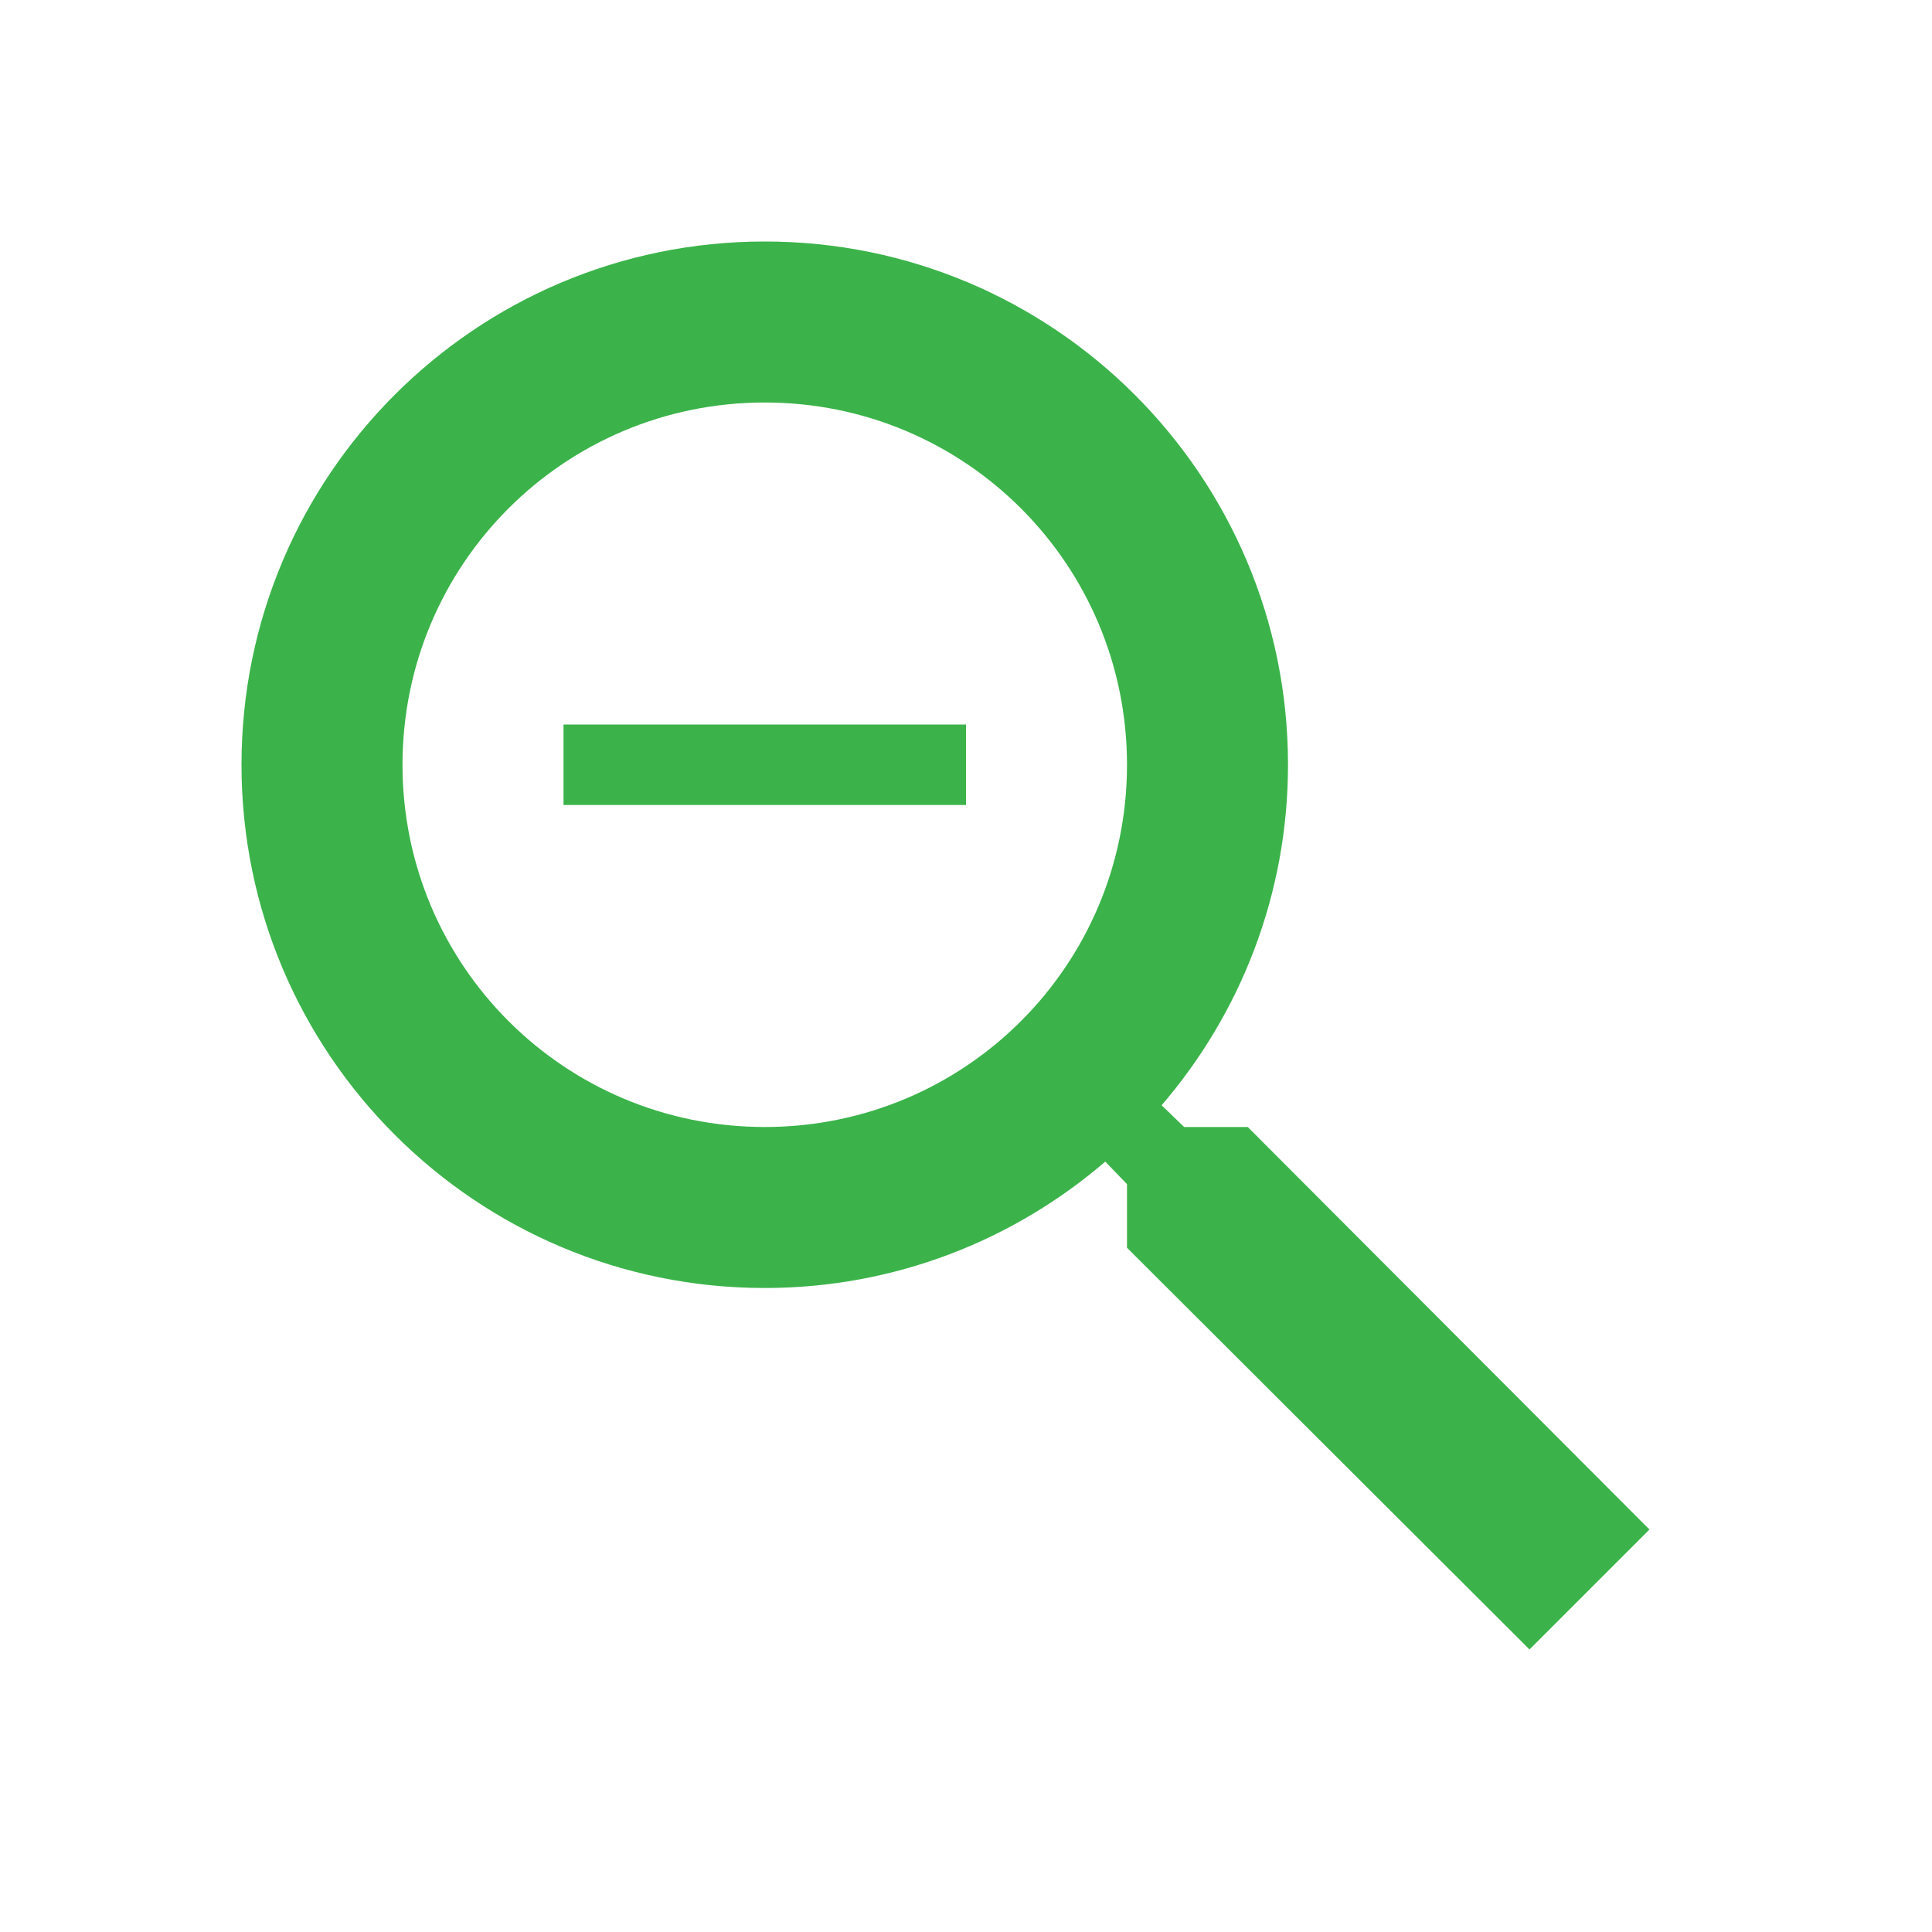
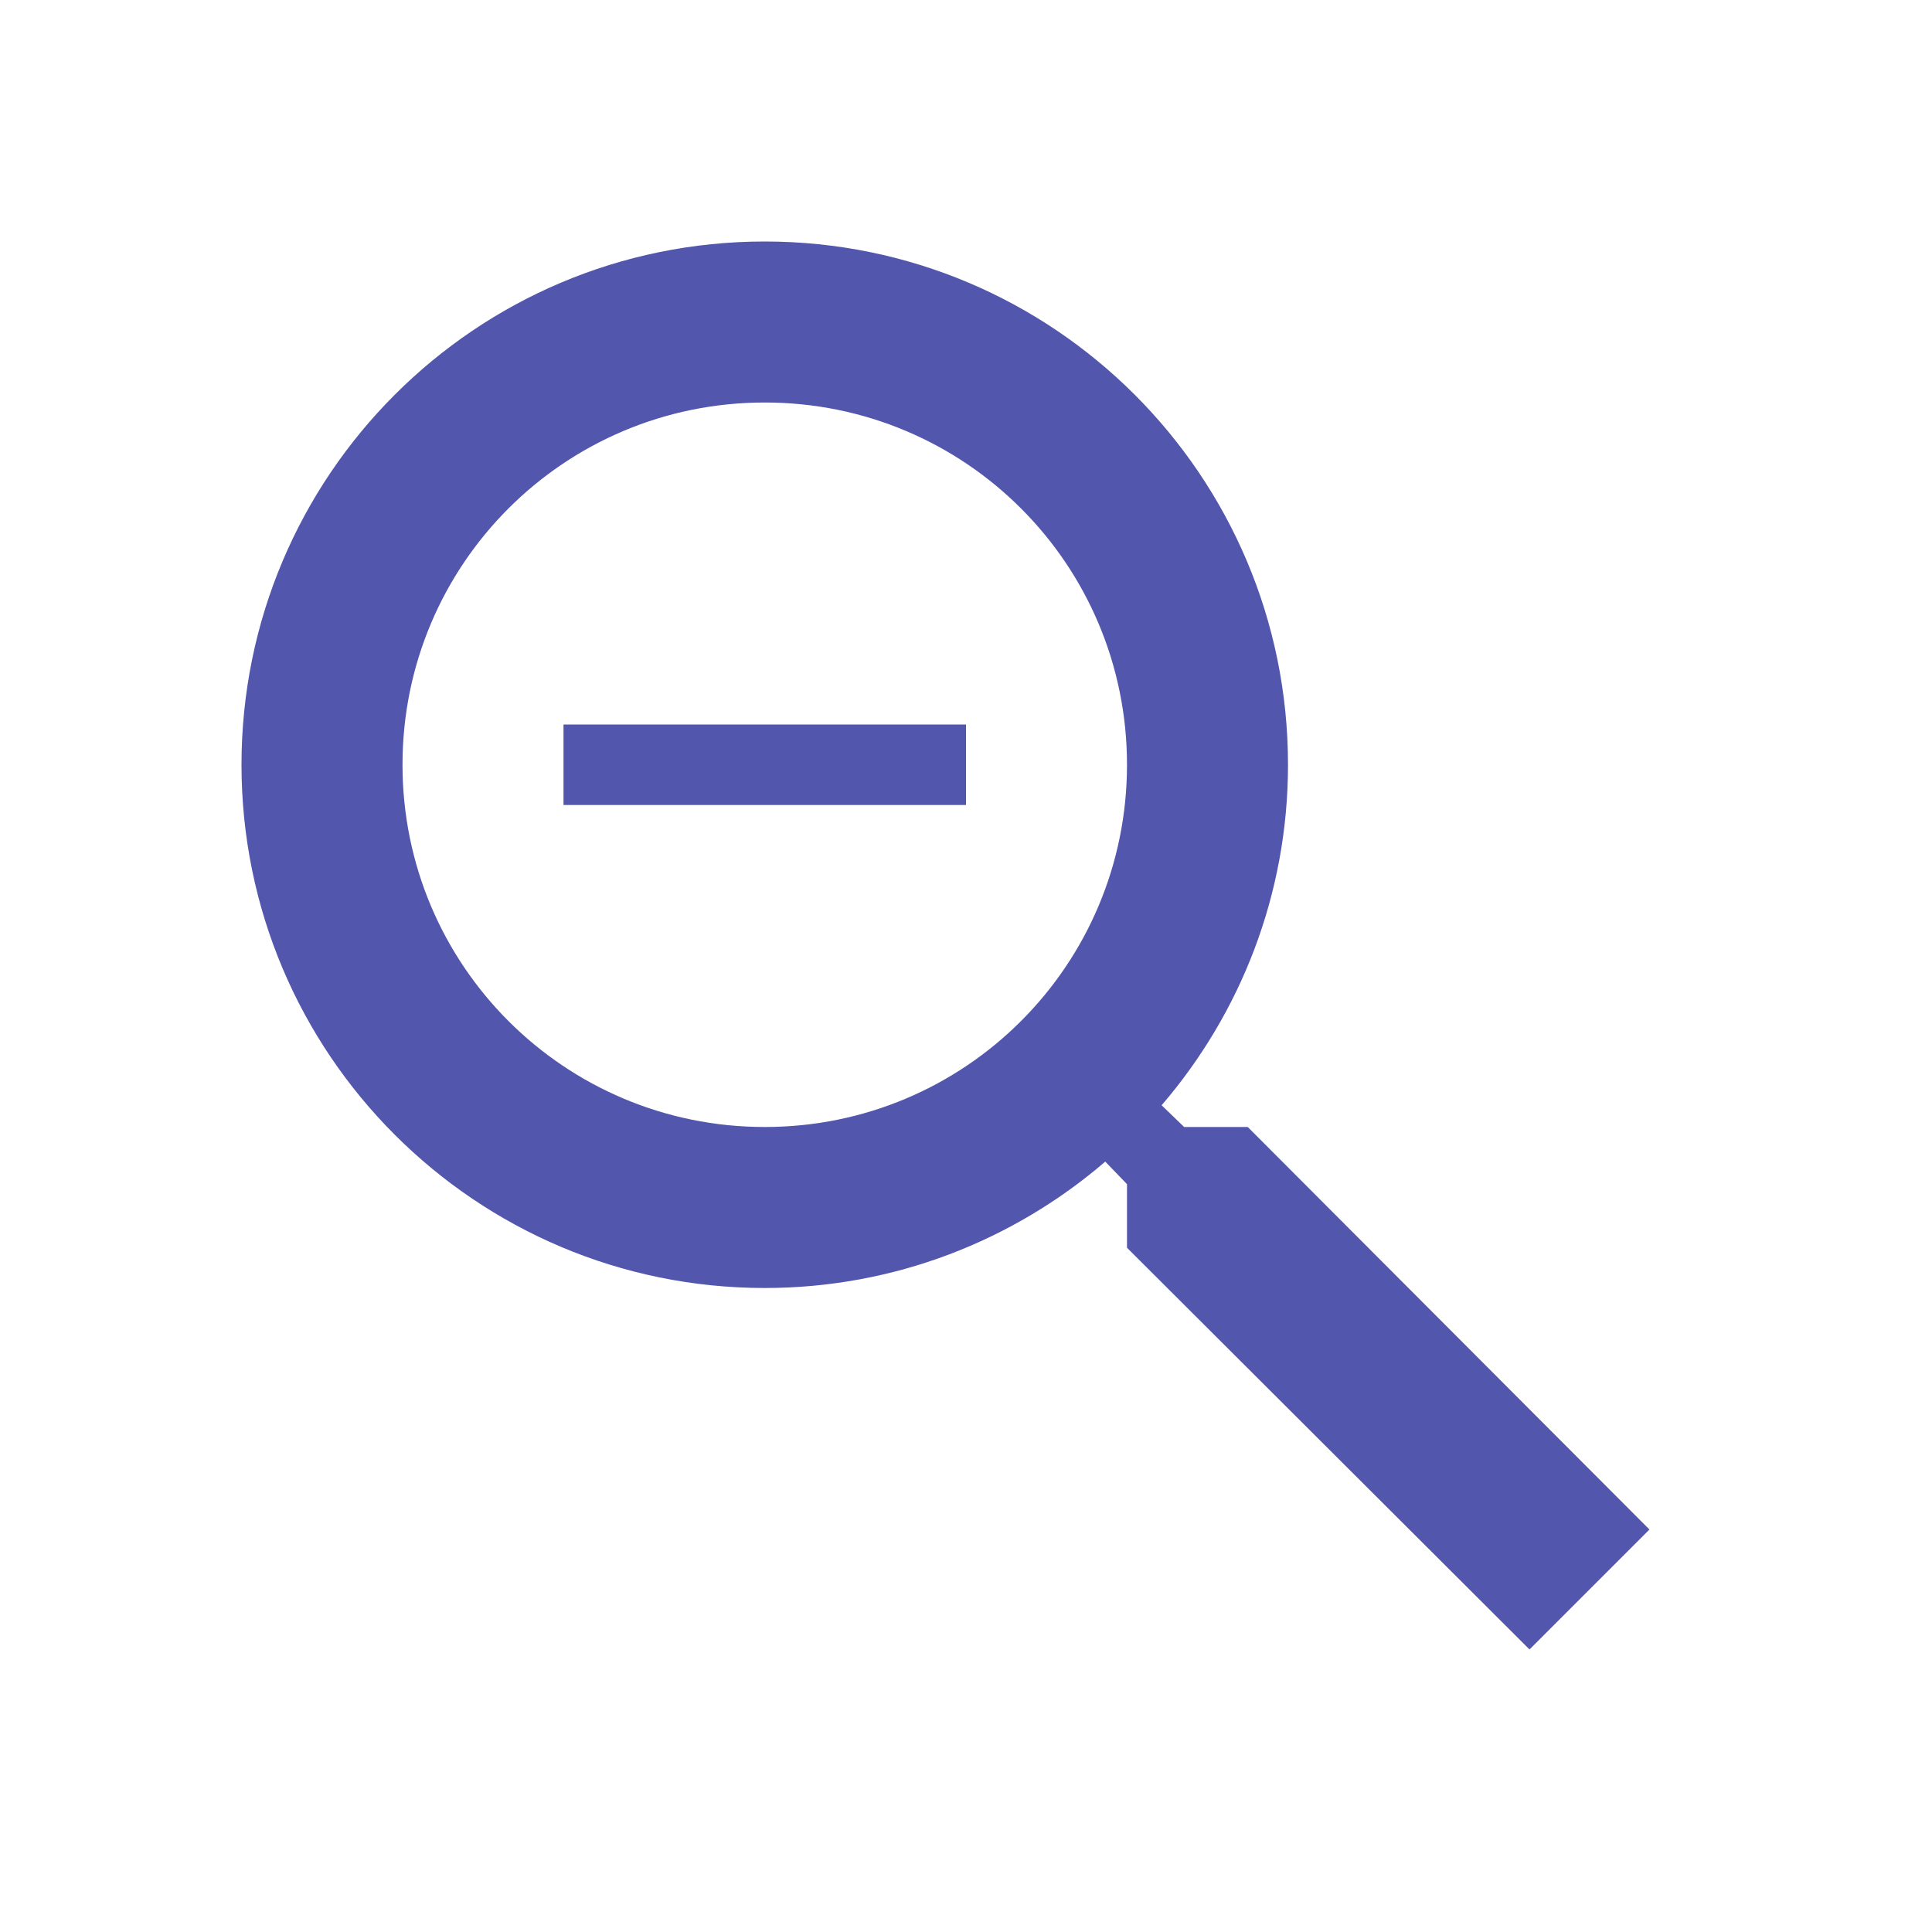
- <svg xmlns="http://www.w3.org/2000/svg" version="1.1" id="Layer_1" x="0px" y="0px" width="48" height="48" viewBox="0 0 24 24" enable-background="new 0 0 16 16" xml:space="preserve" fill="#3bb34a">
+ <svg xmlns="http://www.w3.org/2000/svg" version="1.1" id="Layer_1" x="0px" y="0px" width="48" height="48" viewBox="0 0 24 24" enable-background="new 0 0 16 16" xml:space="preserve" fill="#5256ad">
  <path d="M0 0h24v24H0V0z" fill="none" />
  <path d="M15.5 14h-.79l-.28-.27C15.41 12.59 16 11.11 16 9.5 16 5.91 13.09 3 9.5 3S3 5.91 3 9.5 5.91 16 9.5 16c1.61 0 3.09-.59 4.23-1.57l.27.28v.79l5 4.99L20.49 19l-4.99-5zm-6 0C7.01 14 5 11.99 5 9.5S7.01 5 9.5 5 14 7.01 14 9.5 11.99 14 9.5 14zM7 9h5v1H7z" />
</svg>
